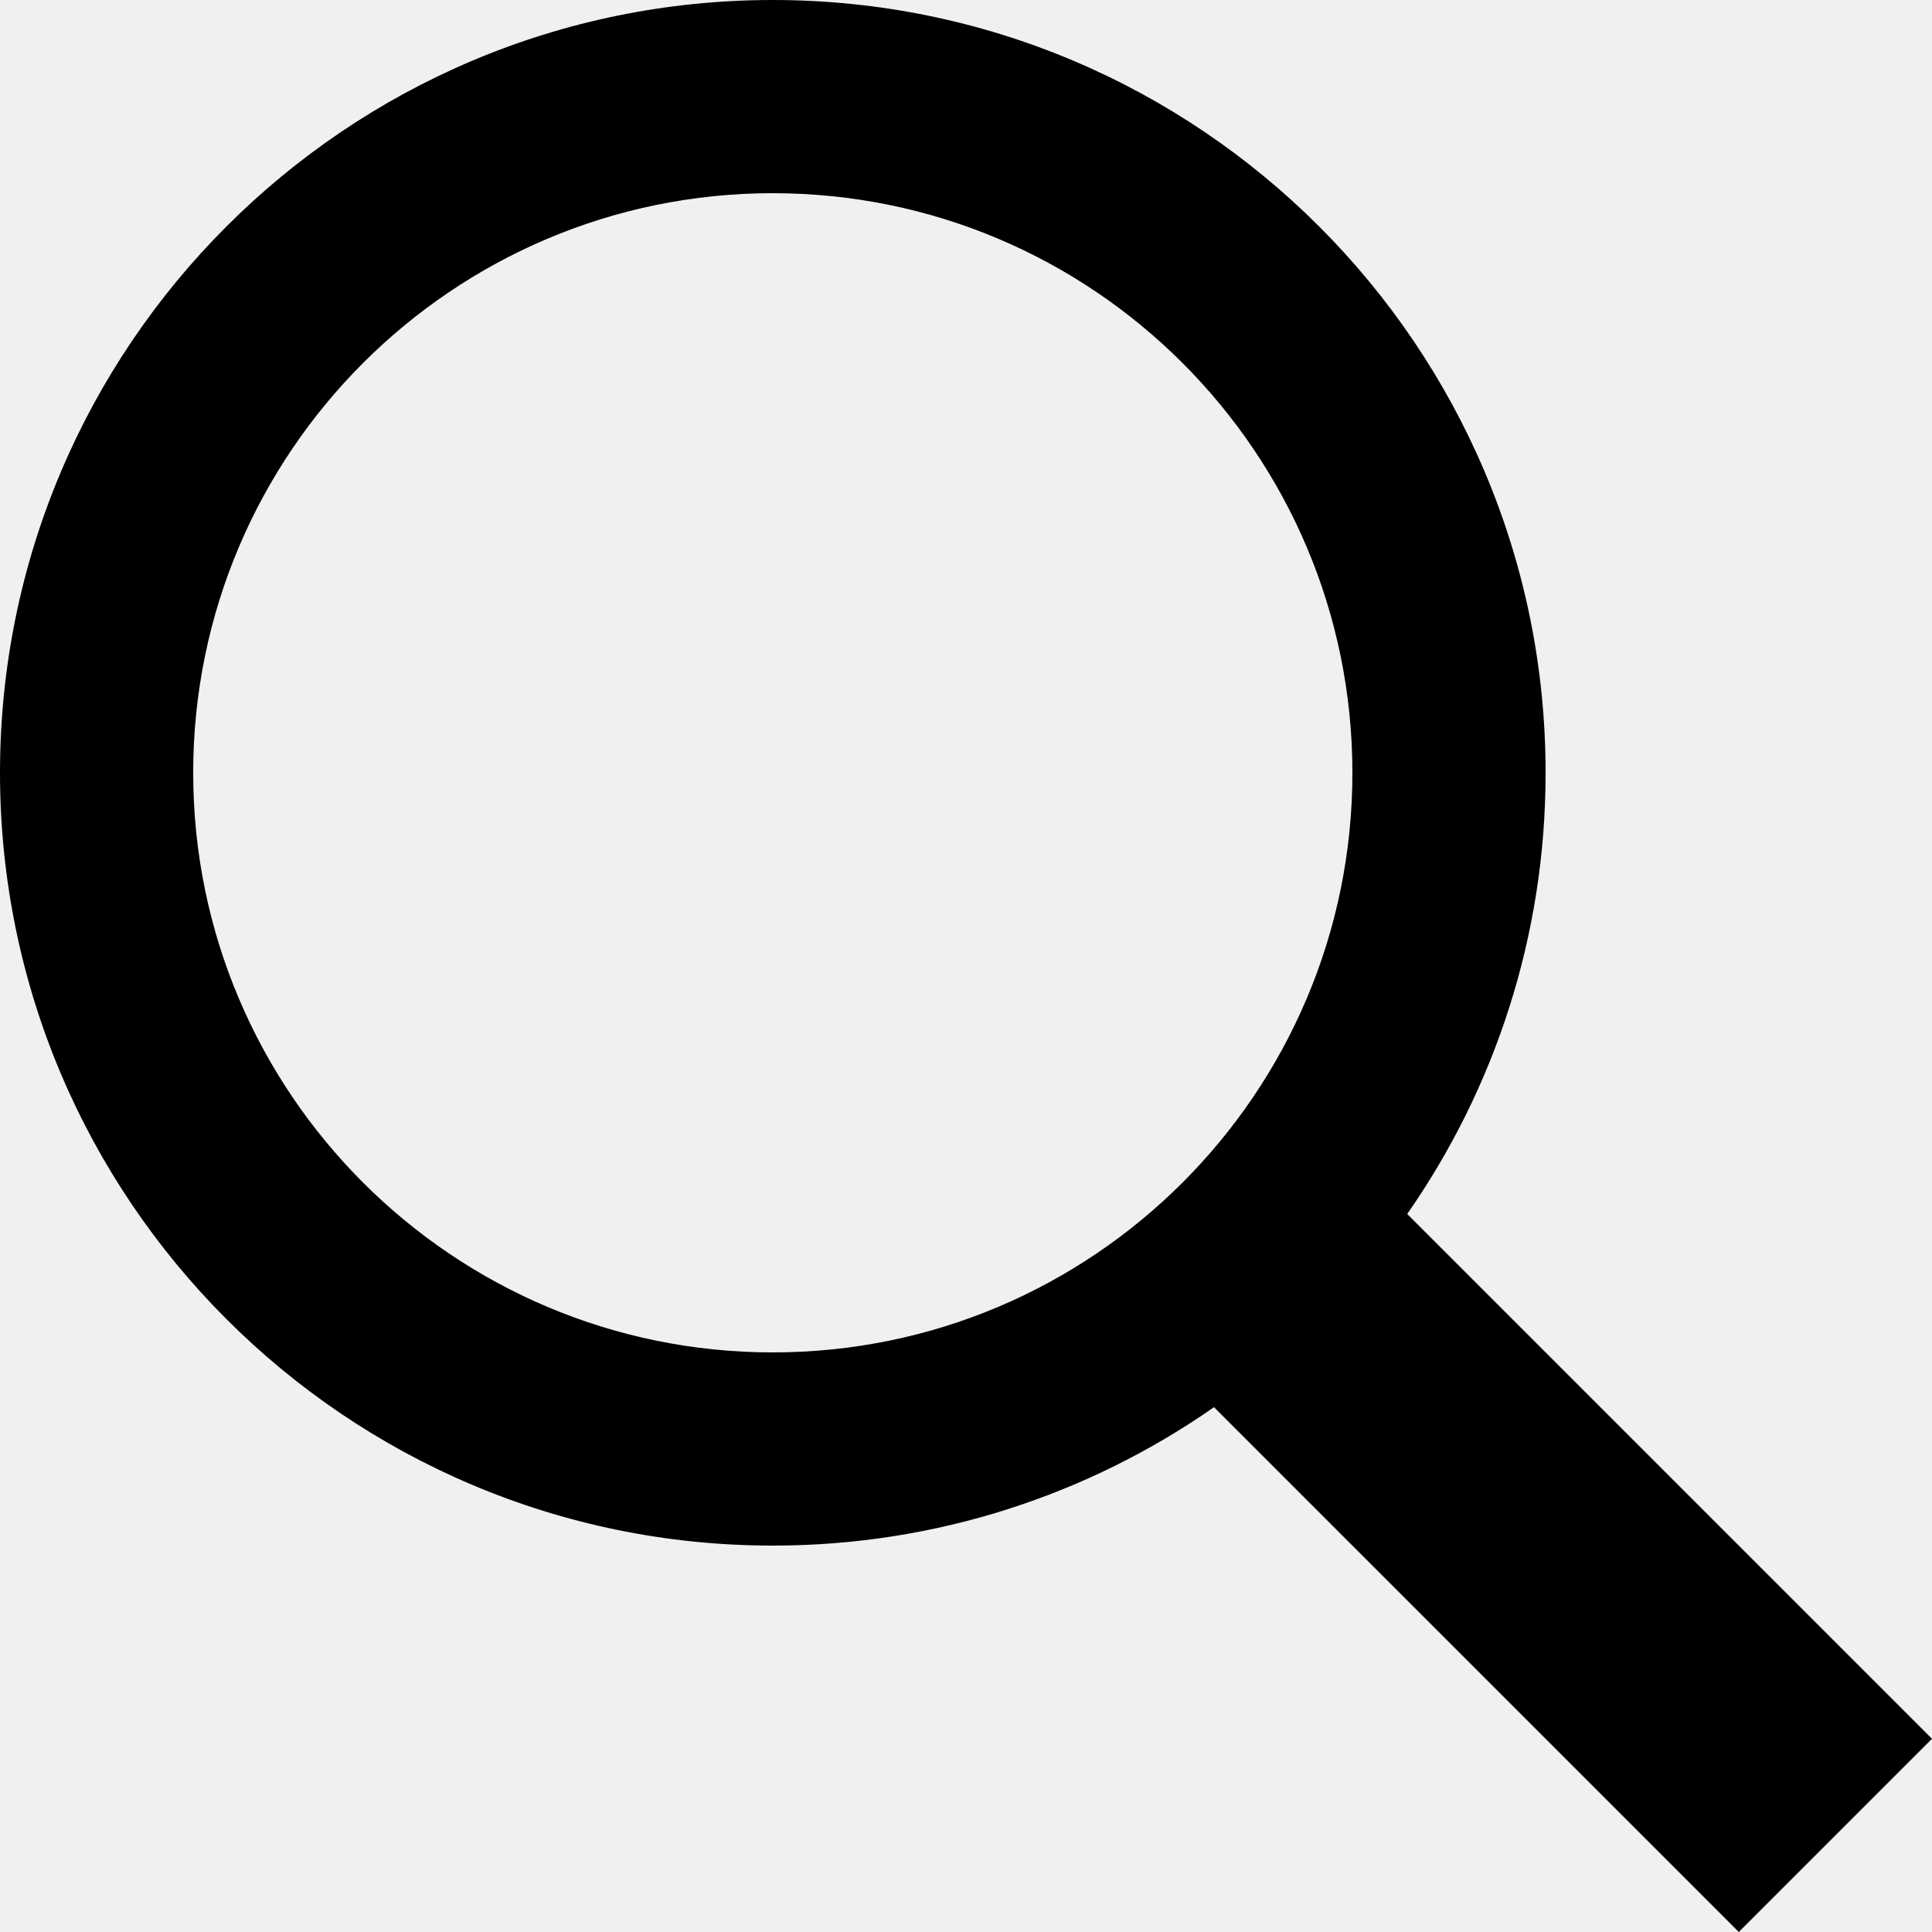
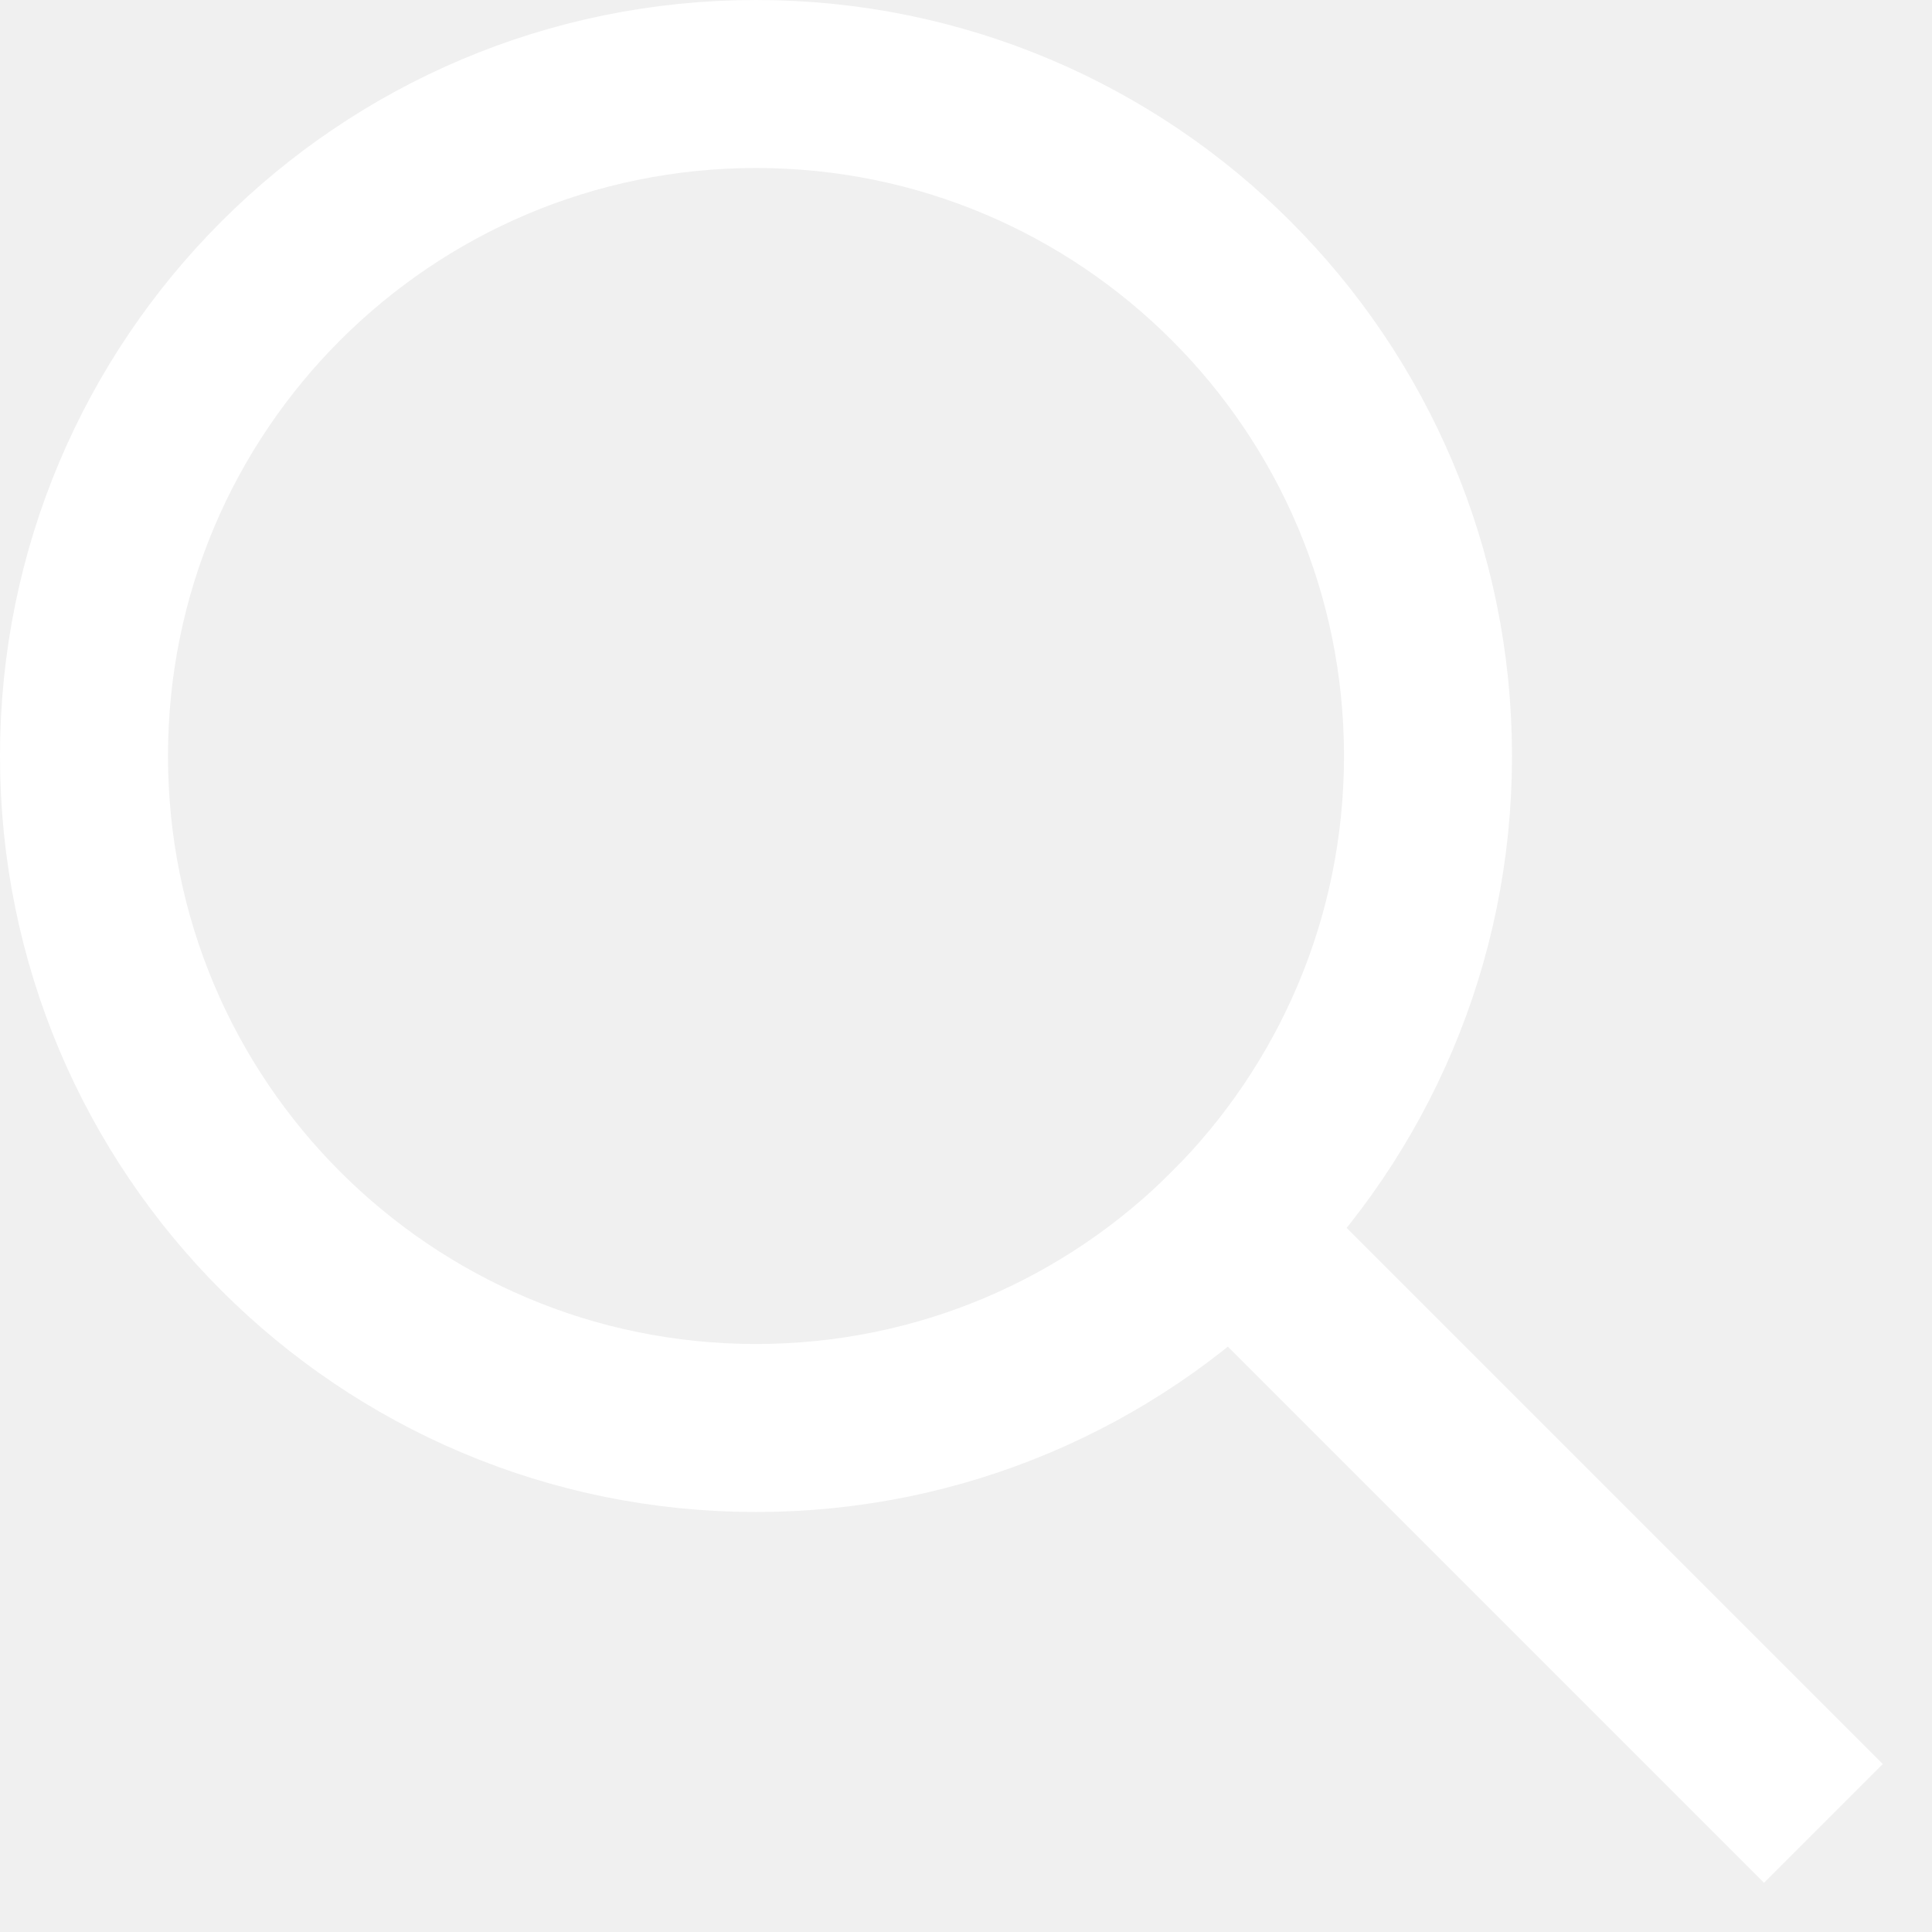
- <svg xmlns="http://www.w3.org/2000/svg" viewBox="0 0 560 560" stroke-miterlimit="1.414" stroke-linejoin="round" id="plex-icon-search-560" aria-hidden="true" class="PlexIcon-plexIcon-8Tamaj QuickSearchInput-searchIcon-38PAh5">
-   <path d="M351.883,407.883C315.613,433.168 271.525,448 224,448C100.371,448 0,347.629 0,224C0,100.371 100.371,0 224,0C347.629,0 448,100.371 448,224C448,271.525 433.168,315.613 407.883,351.883L560,504L504,560L351.883,407.883ZM56,224C56,316.722 131.278,392 224,392C316.722,392 392,316.722 392,224C392,131.278 316.722,56 224,56C131.278,56 56,131.278 56,224Z" />
+ <svg xmlns="http://www.w3.org/2000/svg" width="23px" height="23px" viewBox="0 0 23 23" version="1.1">
+   <g stroke="none" stroke-width="1" fill="none" fill-rule="evenodd" stroke-linecap="square">
+     <g transform="translate(-1236, -29)" stroke="#FFFFFF" stroke-width="2">
+       <g id="zoom" transform="translate(1237, 30)">
+         <line x1="20" y1="20" x2="13.656" y2="13.656" id="Path" />
+         <circle id="Oval" cx="8" cy="8" r="8" />
+       </g>
+     </g>
+   </g>
</svg>
